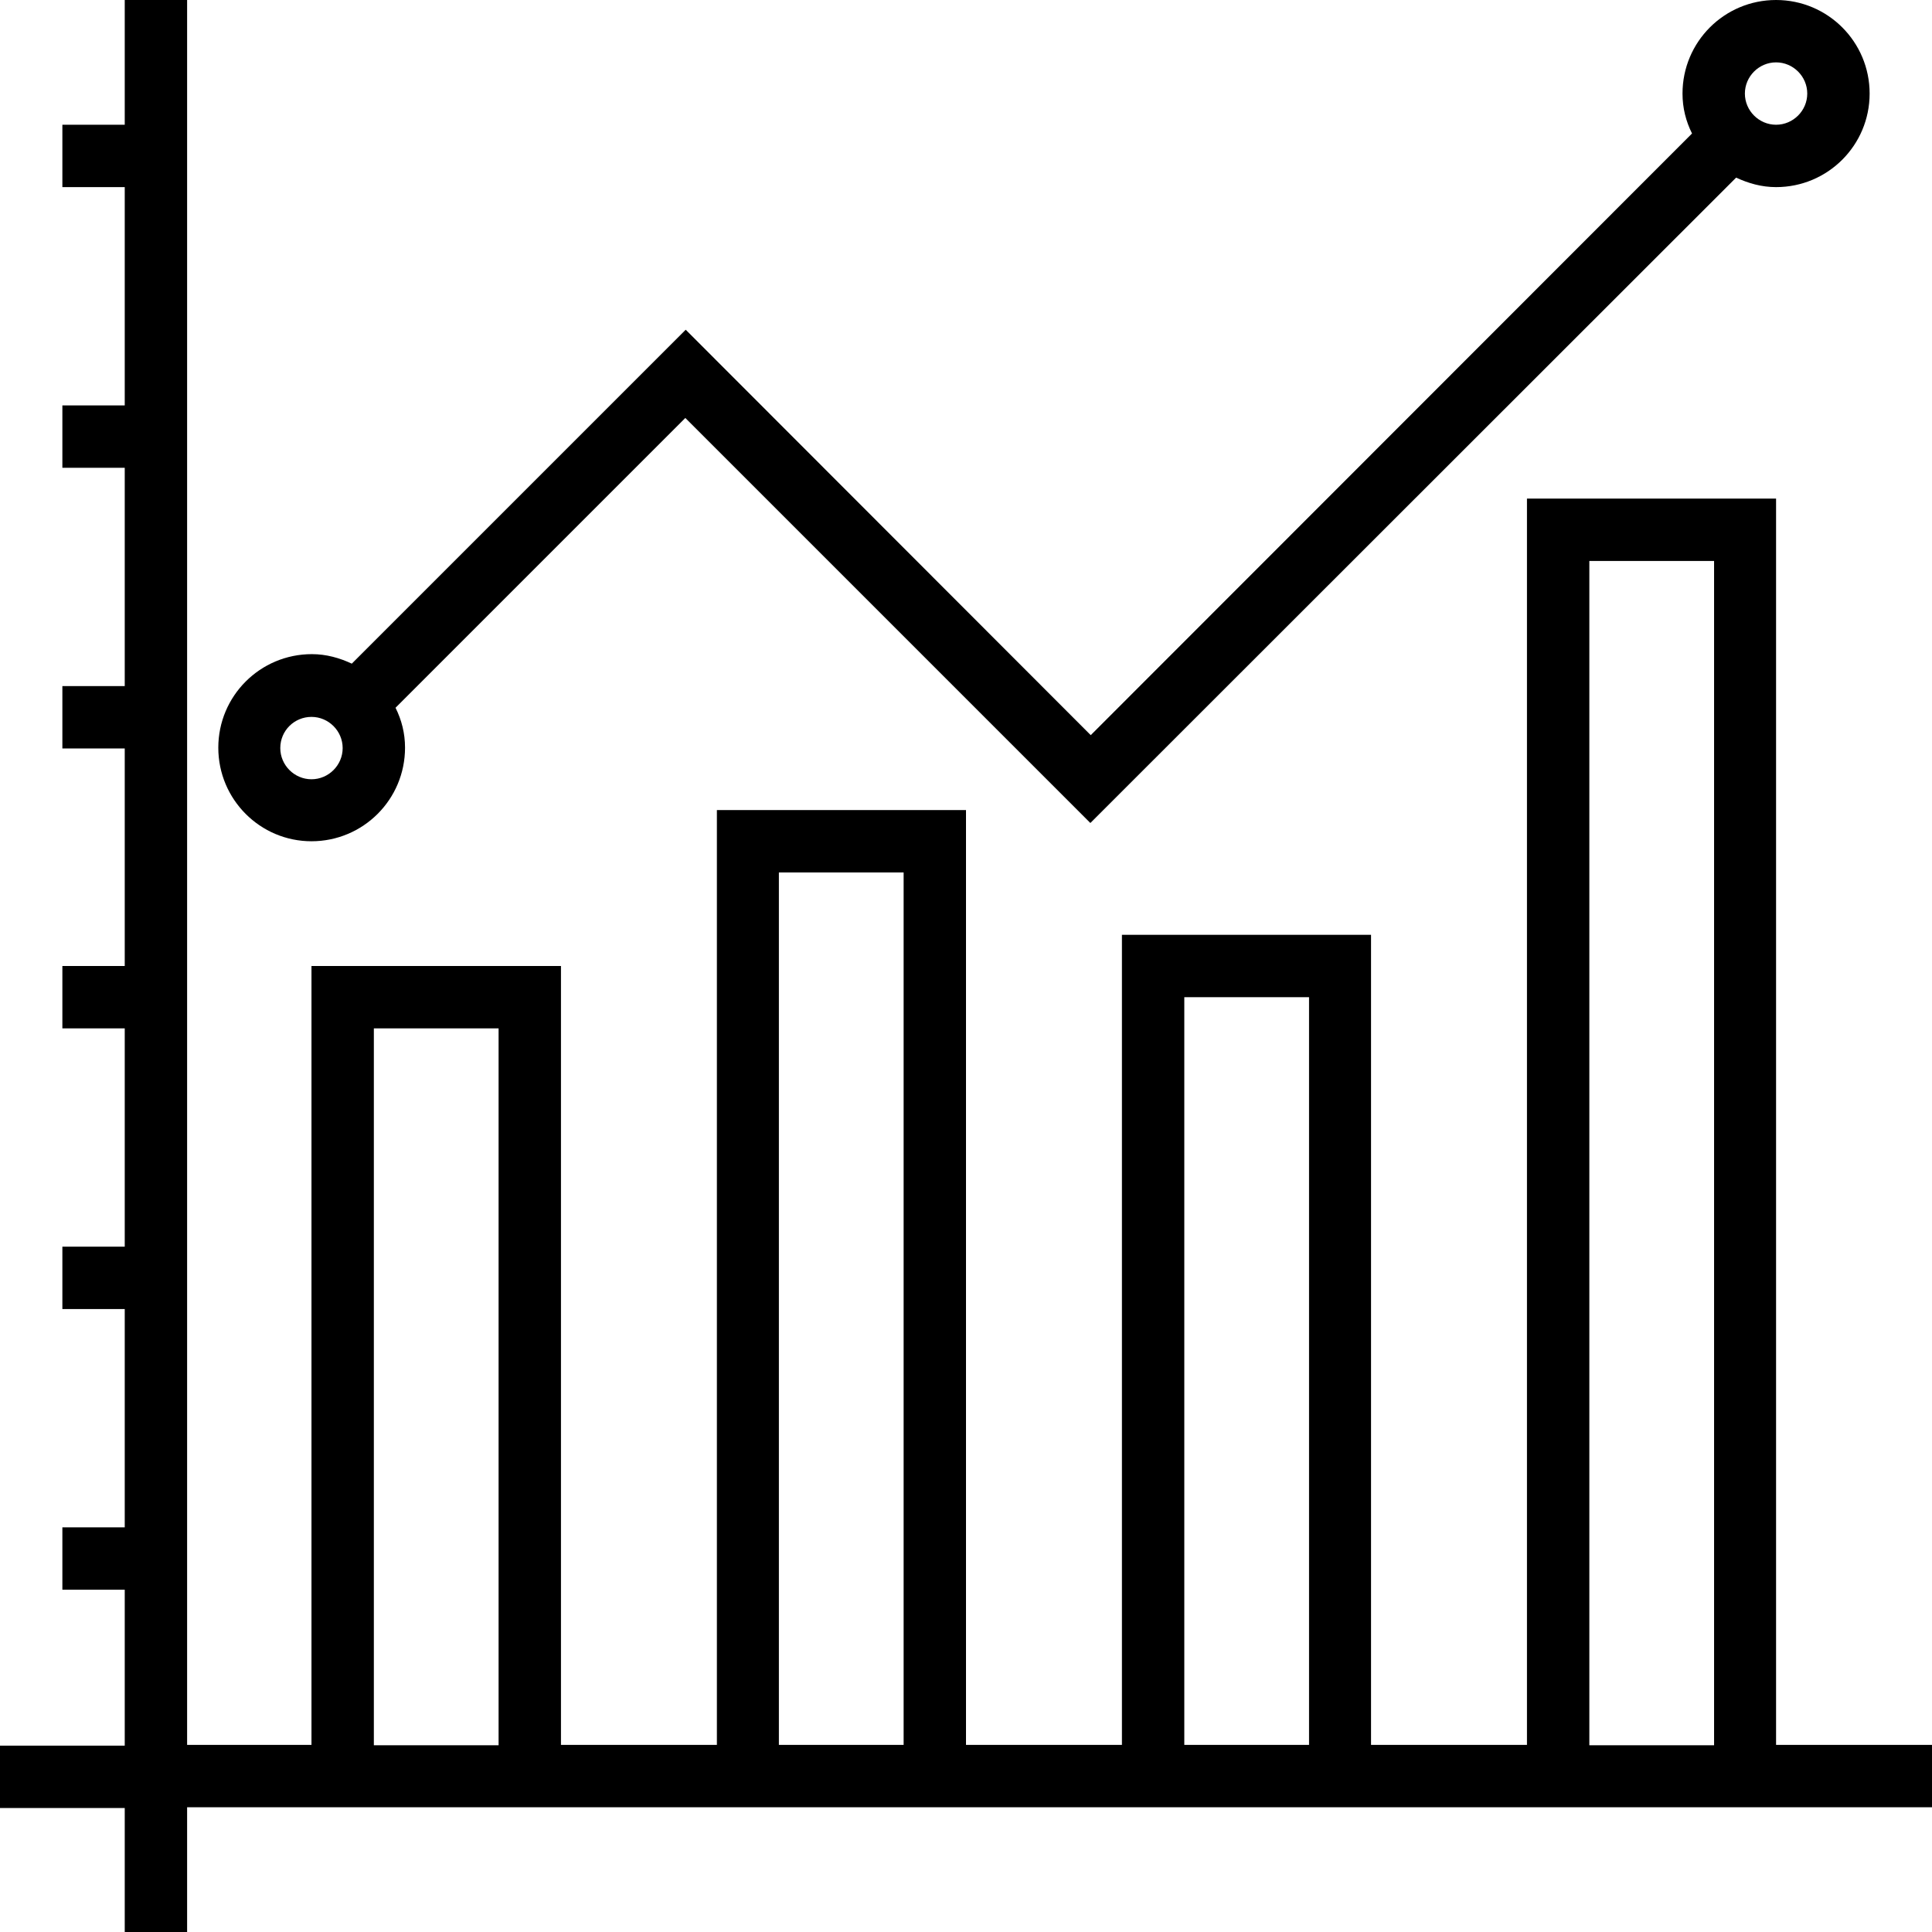
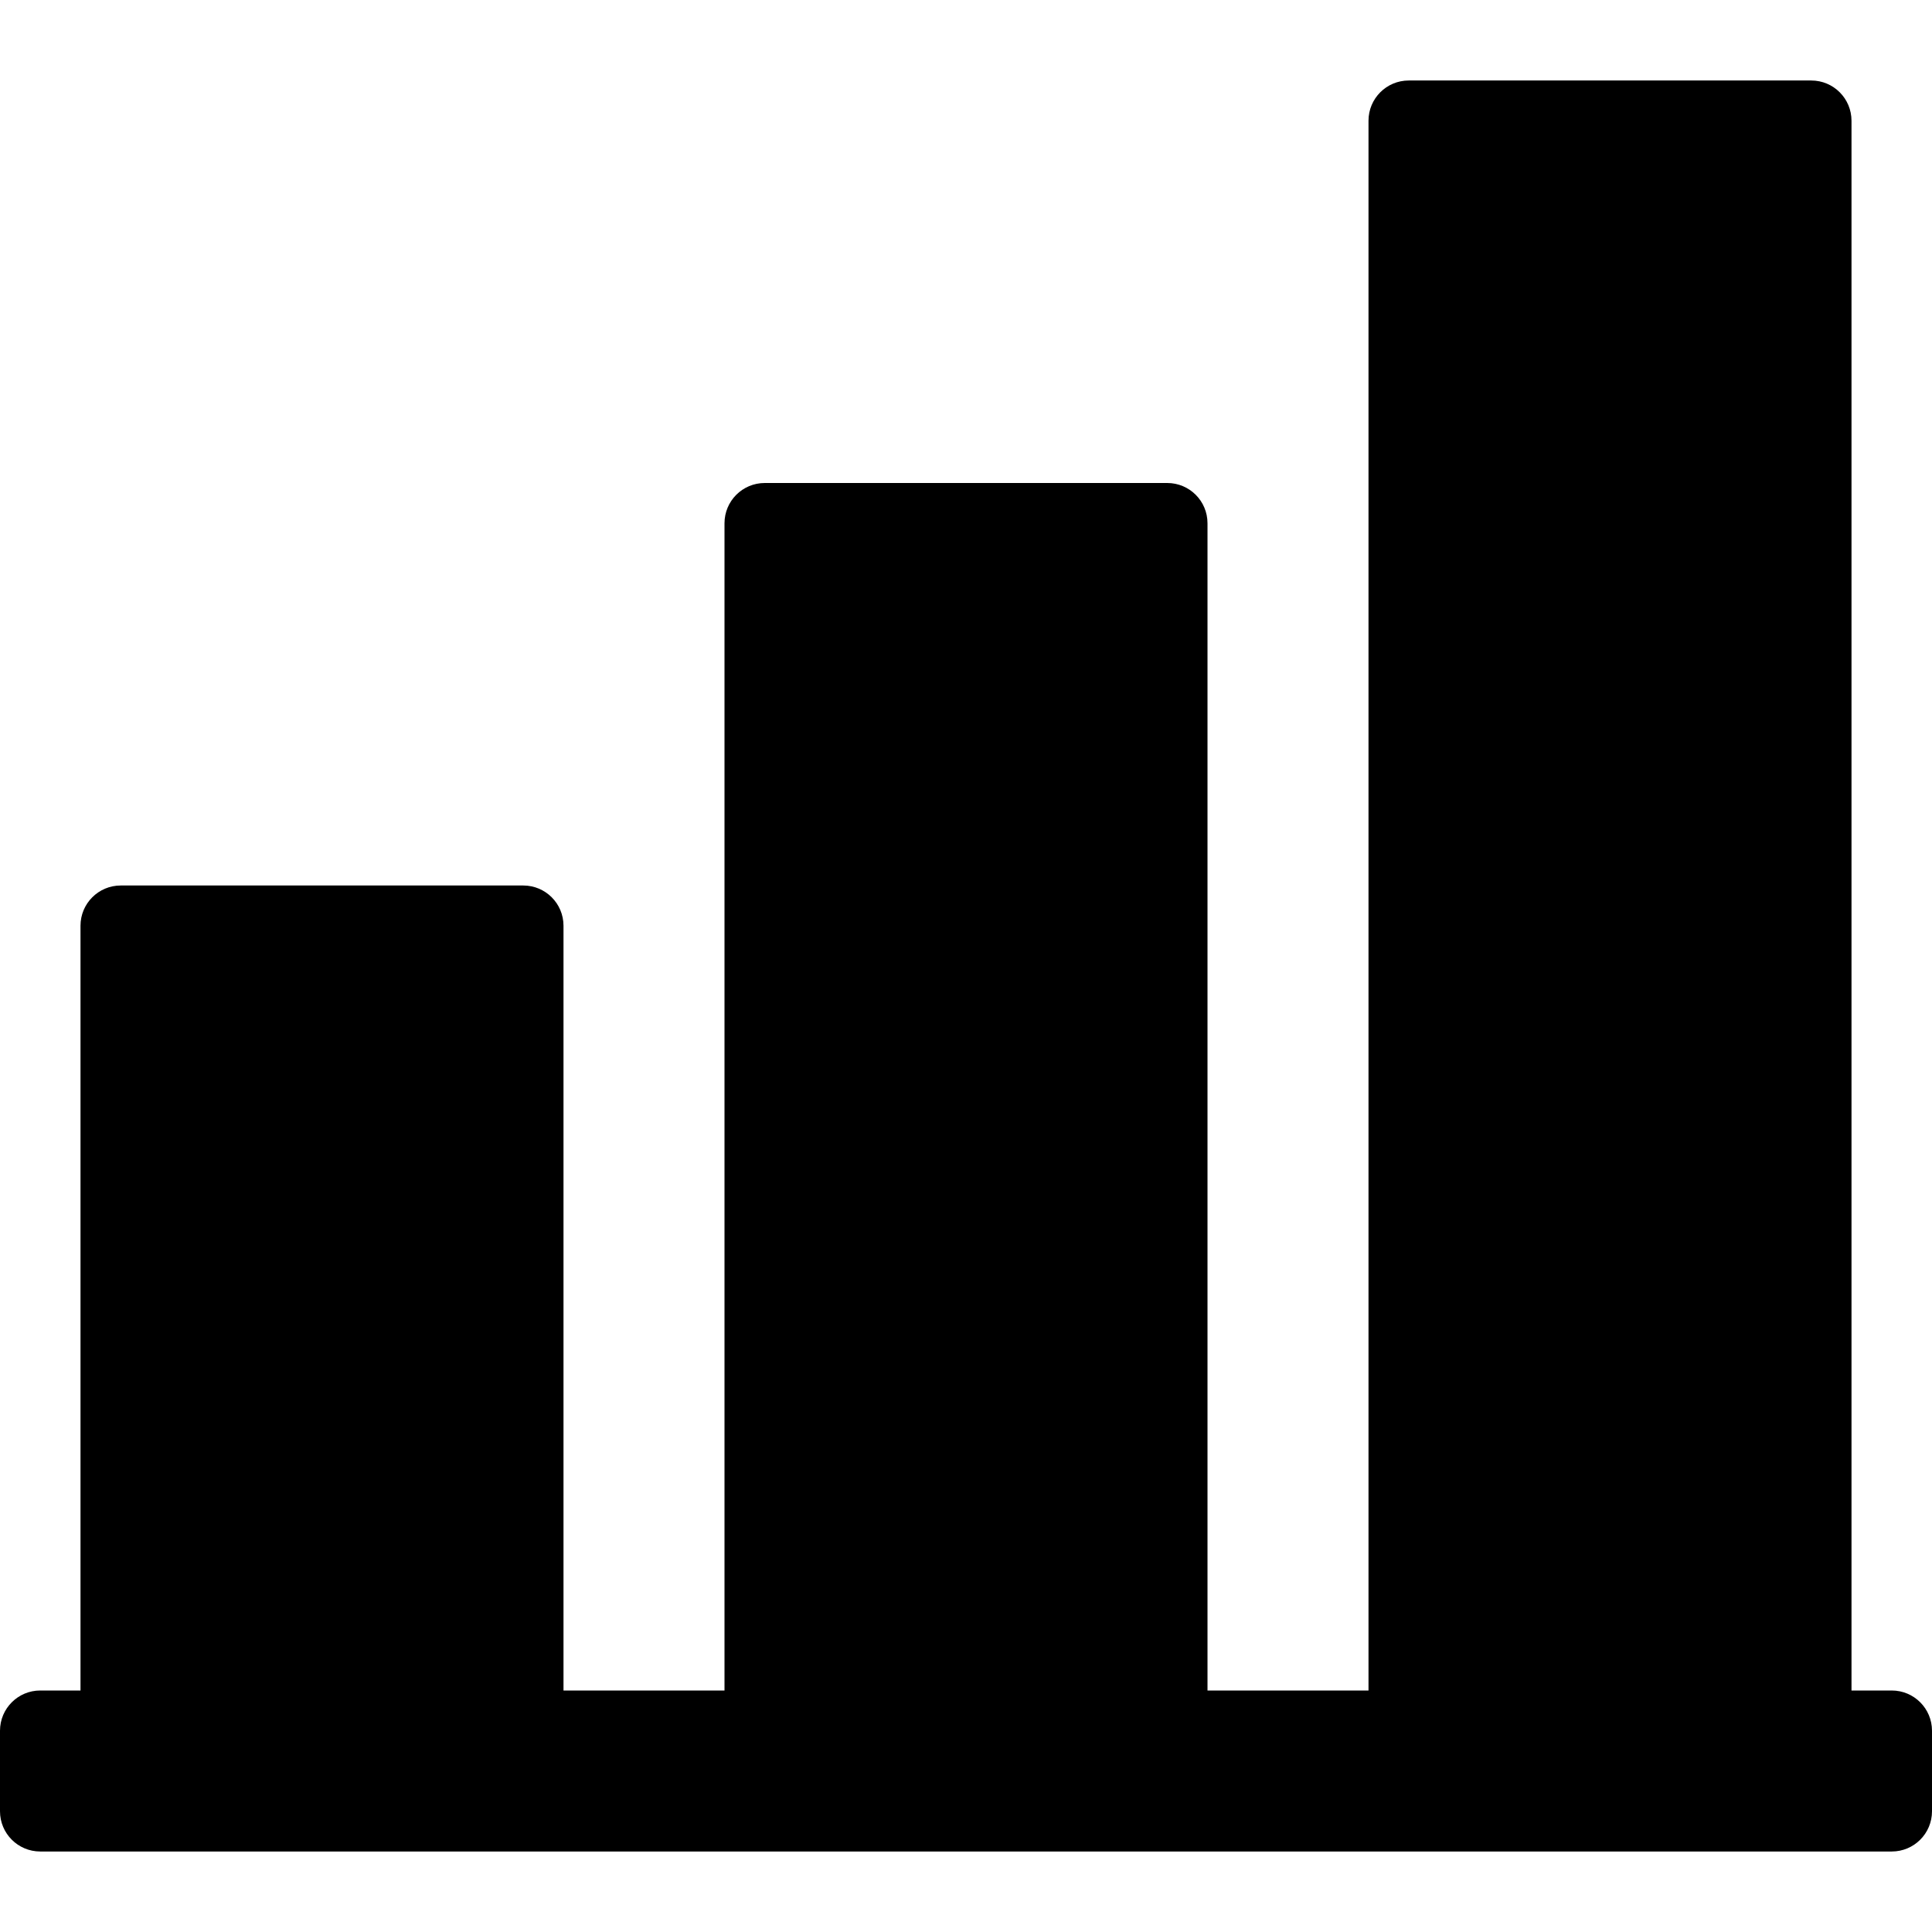
- <svg xmlns="http://www.w3.org/2000/svg" version="1.1" id="Capa_1" x="0px" y="0px" viewBox="0 0 508 508" style="enable-background:new 0 0 508 508;" xml:space="preserve">
+ <svg xmlns="http://www.w3.org/2000/svg" version="1.1" id="Capa_1" x="0px" y="0px" viewBox="0 0 512 512" style="enable-background:new 0 0 512 512;" xml:space="preserve">
  <g>
    <g>
-       <g>
-         <path d="M467,458.8V131.1h-65.5v327.7h-41v-213H295v213h-41V213h-65.5v245.8h-41V254H81.9v204.8H49.2V0H32.8v32.8H16.4v16.4h16.4     v57.4H16.4V123h16.4v57.4H16.4v16.4h16.4V254H16.4v16.4h16.4v57.4H16.4v16.4h16.4v57.4H16.4V418h16.4v41H0v16.4h32.8V508h16.4     v-32.8H82h65.5h41H254h41h65.5h41H467h41v-16.4H467z M131.1,458.9H98.3v-0.1V270.4h32.8V458.9z M237.6,458.8h-32.8V229.4h32.8     V458.8z M344.2,458.8h-32.8V262.2h32.8V458.8z M450.7,458.9h-32.8v-0.1V147.5h32.8V458.9z" />
-         <path d="M81.9,221.2c13.6,0,24.6-11,24.6-24.6c0-3.8-0.9-7.3-2.5-10.5l76.2-76.2l106.5,106.5L456.5,46.7     c3.2,1.5,6.7,2.5,10.5,2.5c13.6,0,24.6-11,24.6-24.6C491.6,11,480.6,0,467,0c-13.6,0-24.6,11-24.6,24.6c0,3.8,0.9,7.3,2.5,10.5     L286.8,193.3L180.3,86.7l-87.8,87.8C89.3,173,85.8,172,82,172c-13.6,0-24.6,11-24.6,24.6C57.4,210.2,68.4,221.2,81.9,221.2z      M467,16.4c4.5,0,8.2,3.7,8.2,8.2s-3.7,8.2-8.2,8.2s-8.2-3.7-8.2-8.2S462.5,16.4,467,16.4z M81.9,188.5c4.5,0,8.2,3.7,8.2,8.2     s-3.7,8.2-8.2,8.2s-8.2-3.7-8.2-8.2C73.7,192.1,77.4,188.5,81.9,188.5z" />
-       </g>
+       <path d="M501.333,448h-10.667V32c0-5.896-4.771-10.667-10.667-10.667H373.333c-5.896,0-10.667,4.771-10.667,10.667v416H320    V138.667c0-5.896-4.771-10.667-10.667-10.667H202.667c-5.896,0-10.667,4.771-10.667,10.667V448h-42.667V245.333    c0-5.896-4.771-10.667-10.667-10.667H32c-5.896,0-10.667,4.771-10.667,10.667V448H10.667C4.771,448,0,452.771,0,458.667V480    c0,5.896,4.771,10.667,10.667,10.667h490.667c5.896,0,10.667-4.771,10.667-10.667v-21.333C512,452.771,507.229,448,501.333,448z" />
    </g>
  </g>
-   <g>
- </g>
-   <g>
- </g>
-   <g>
- </g>
-   <g>
- </g>
-   <g>
- </g>
-   <g>
- </g>
-   <g>
- </g>
-   <g>
- </g>
-   <g>
- </g>
-   <g>
- </g>
-   <g>
- </g>
-   <g>
- </g>
-   <g>
- </g>
-   <g>
- </g>
-   <g>
- </g>
</svg>
